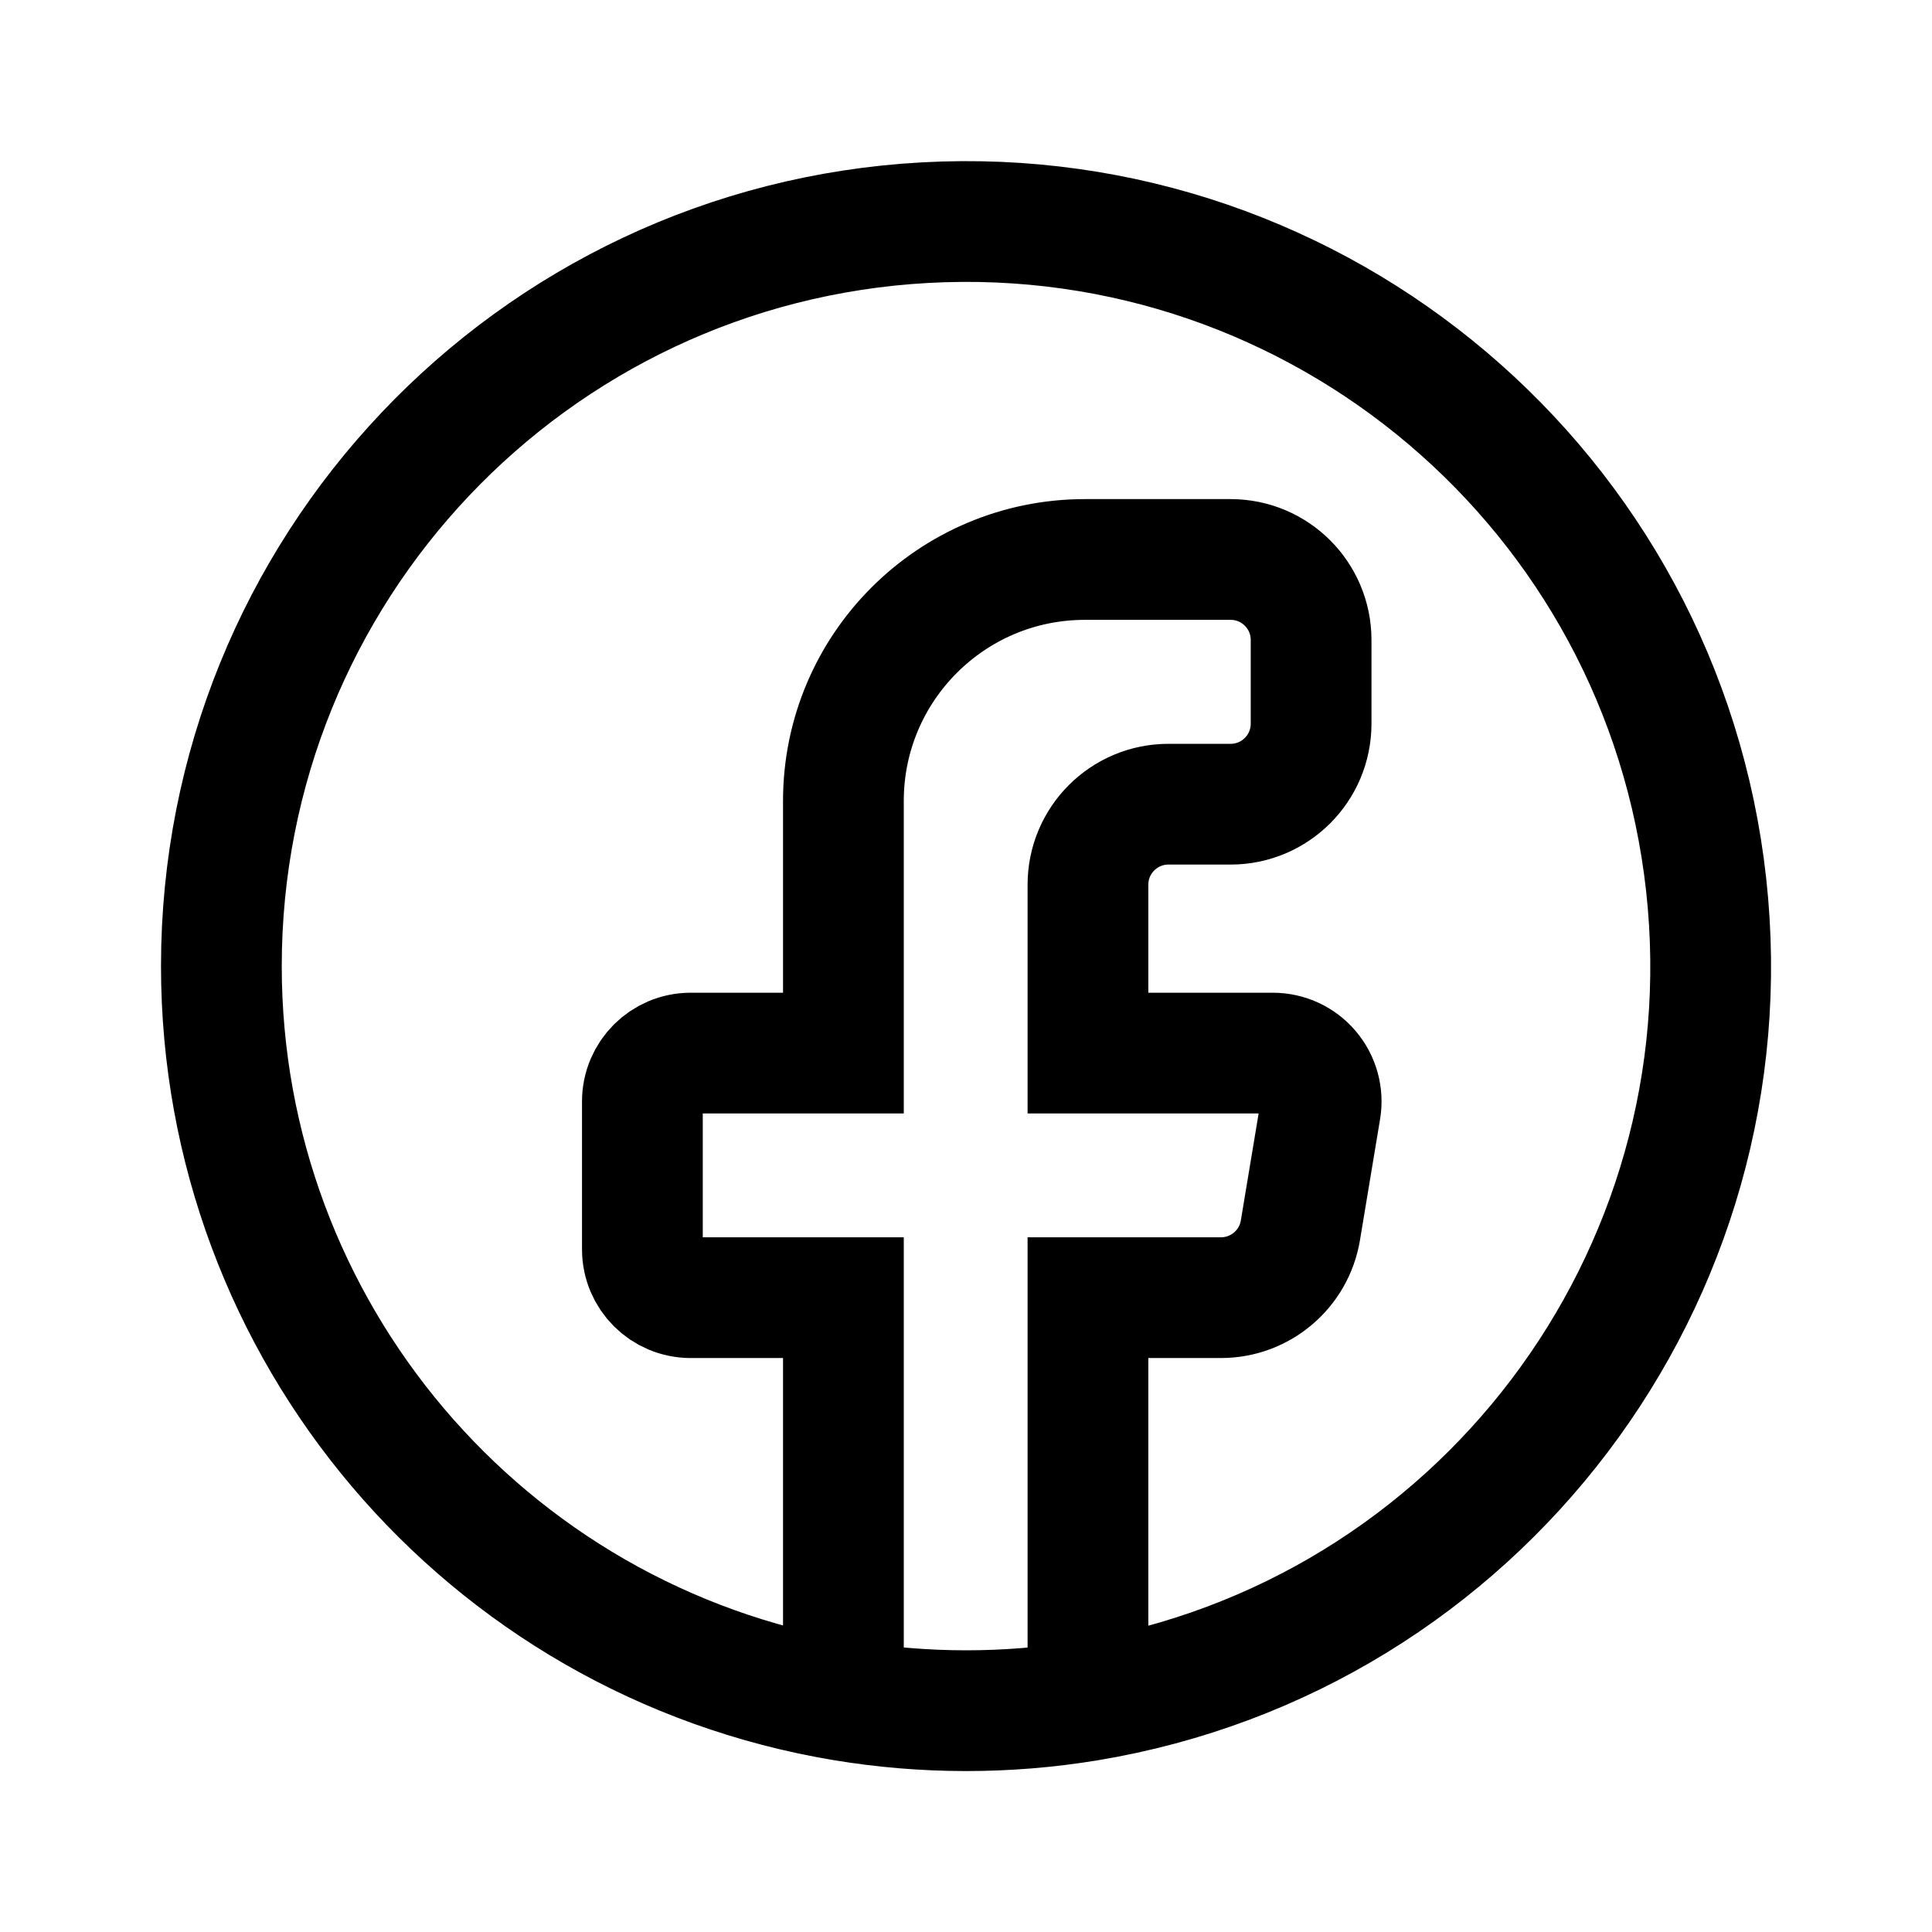
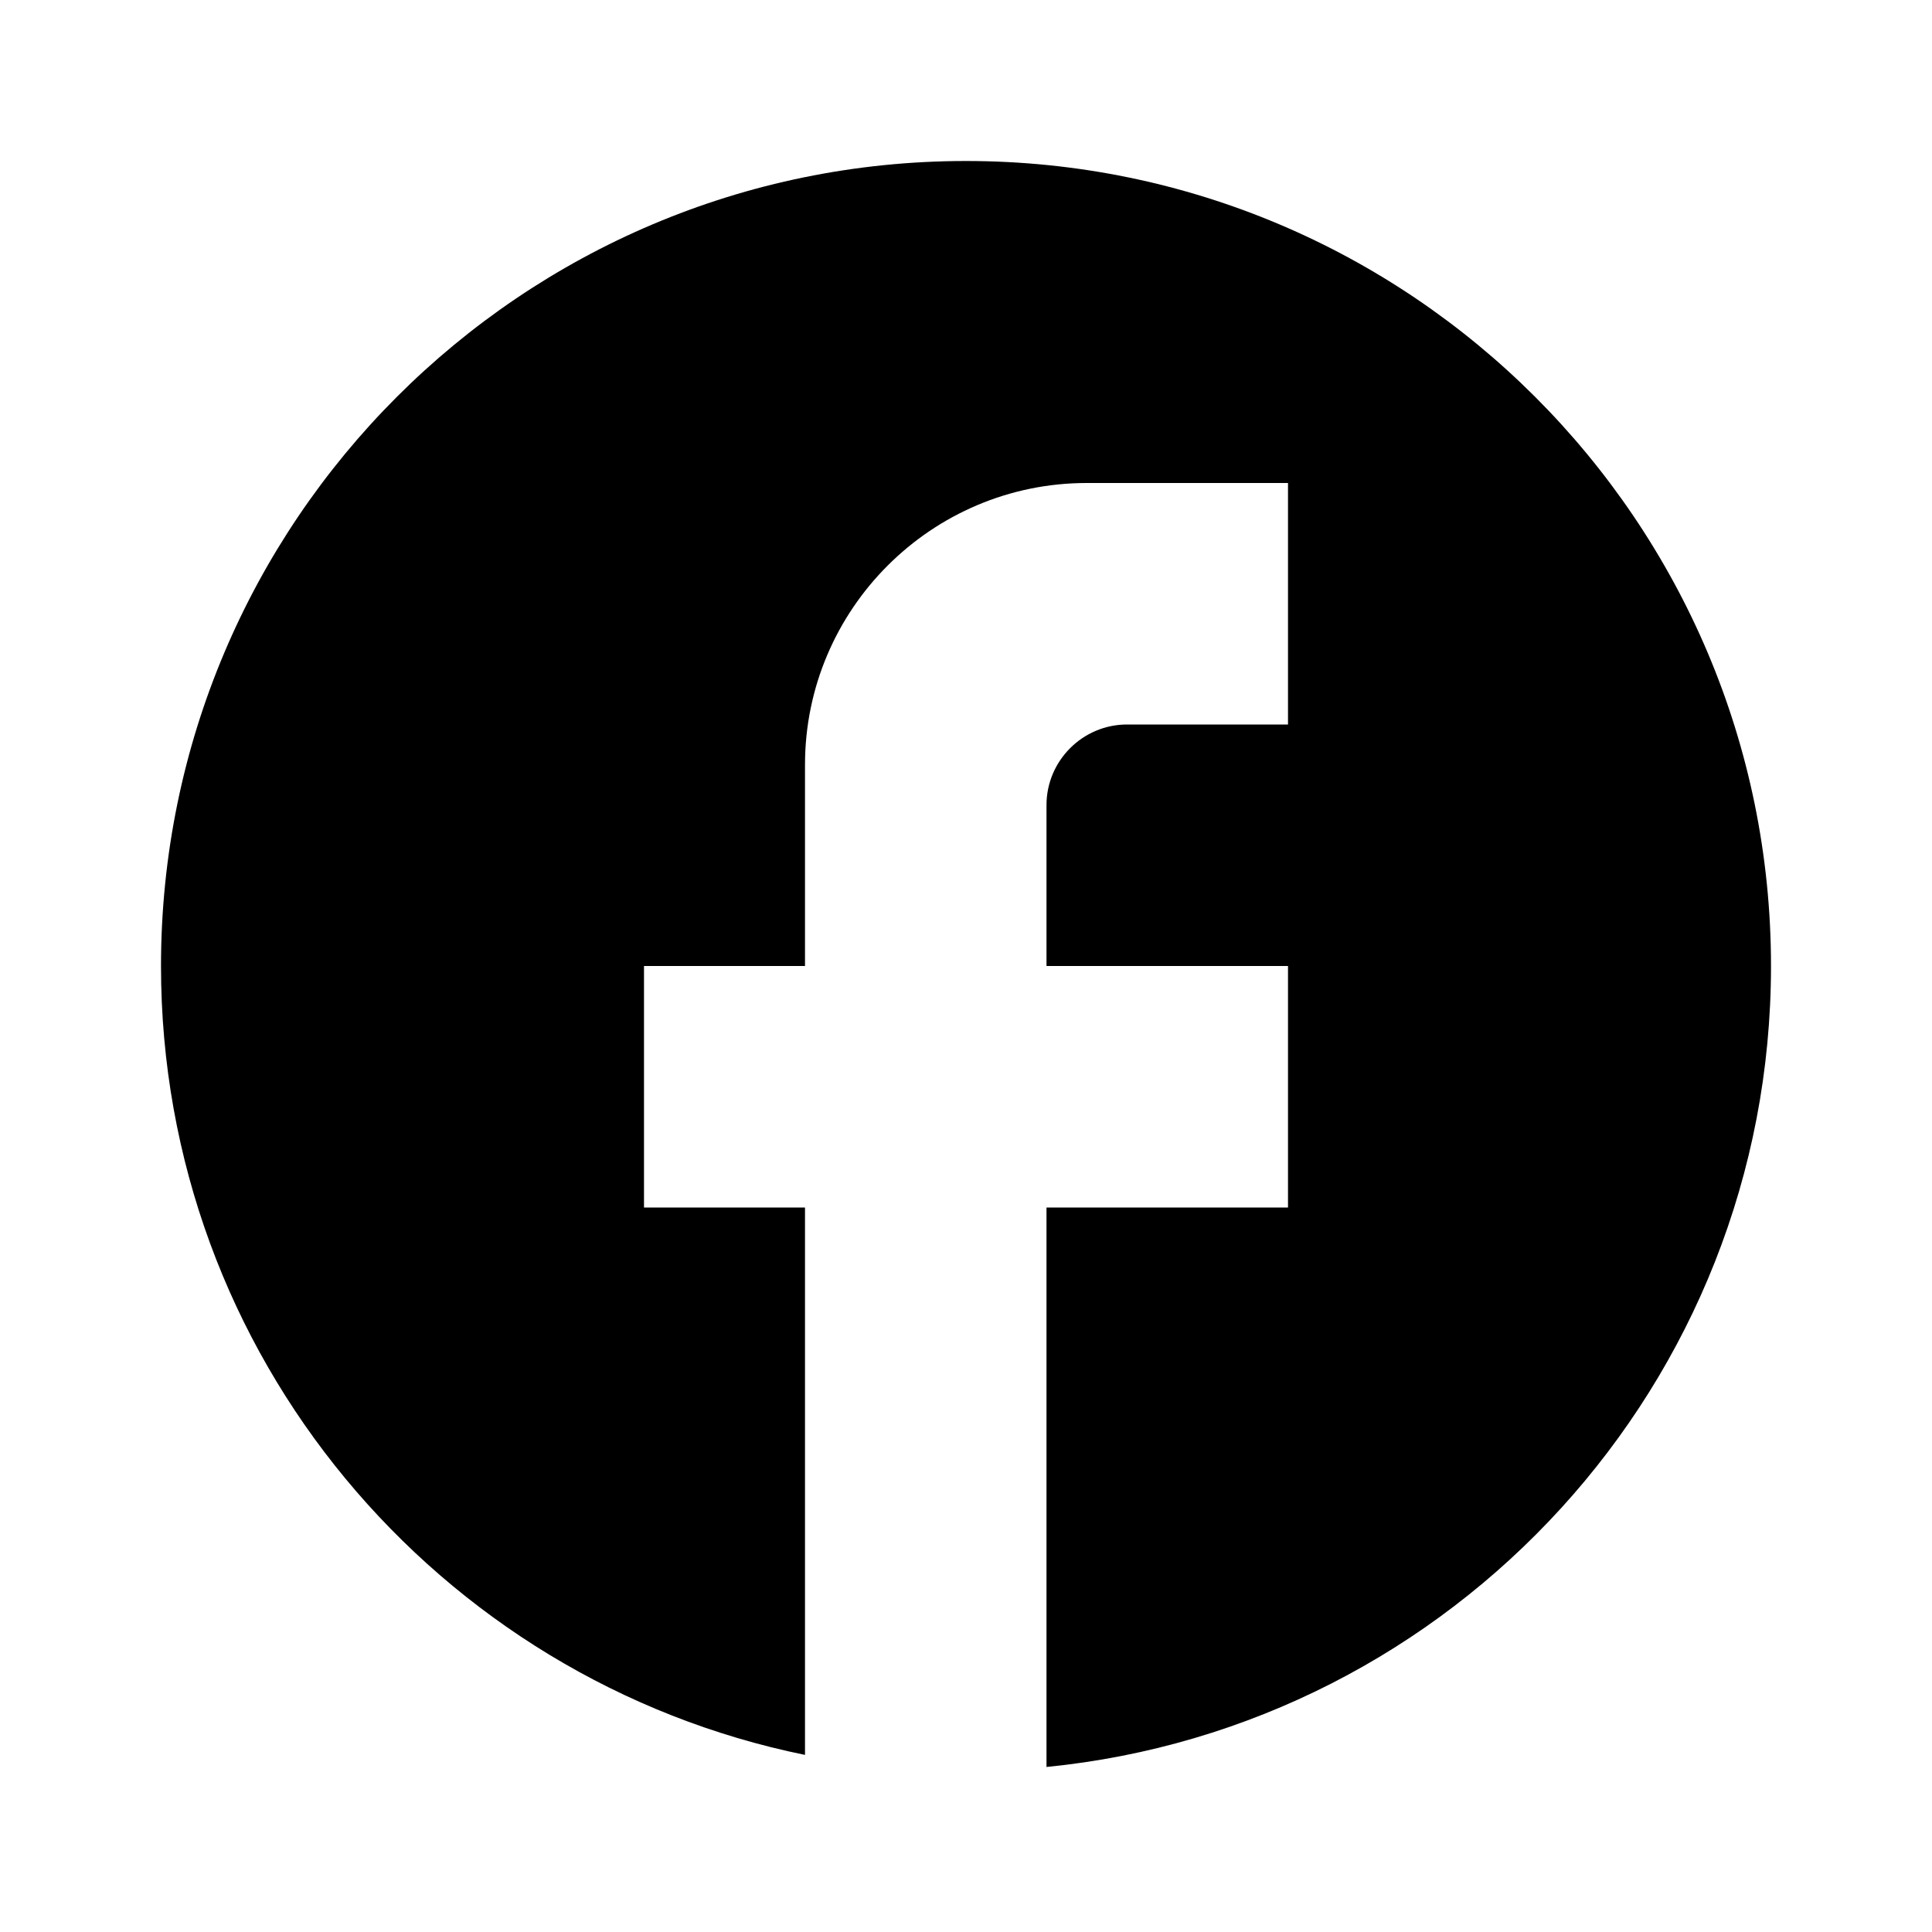
- <svg xmlns="http://www.w3.org/2000/svg" width="32" height="32" viewBox="0 0 24 24">
-   <path fill="none" stroke="currentColor" stroke-linecap="round" stroke-width="1.5" d="M10.478 21.125a9.3 9.3 0 0 0 3.037.002m-3.038-.002A9.25 9.25 0 0 1 2.75 12a9.25 9.25 0 1 1 10.765 9.127m-3.038-.002V16.12H8.58a.6.6 0 0 1-.6-.6v-1.838a.6.6 0 0 1 .6-.6h1.897V9.95a3 3 0 0 1 3-3h1.81a1 1 0 0 1 1 1v1.04a1 1 0 0 1-1 1h-.772a1 1 0 0 0-1 1v2.092h2.297a.6.6 0 0 1 .592.698l-.25 1.504a1 1 0 0 1-.986.836h-1.653v5.007" />
+ <svg xmlns="http://www.w3.org/2000/svg" width="24" height="24" viewBox="0 0 24 24">
+   <path fill="currentColor" d="M22 12c0-5.52-4.48-10-10-10S2 6.48 2 12c0 4.84 3.44 8.87 8 9.8V15H8v-3h2V9.5C10 7.57 11.57 6 13.5 6H16v3h-2c-.55 0-1 .45-1 1v2h3v3h-3v6.95c5.05-.5 9-4.76 9-9.95" />
</svg>
